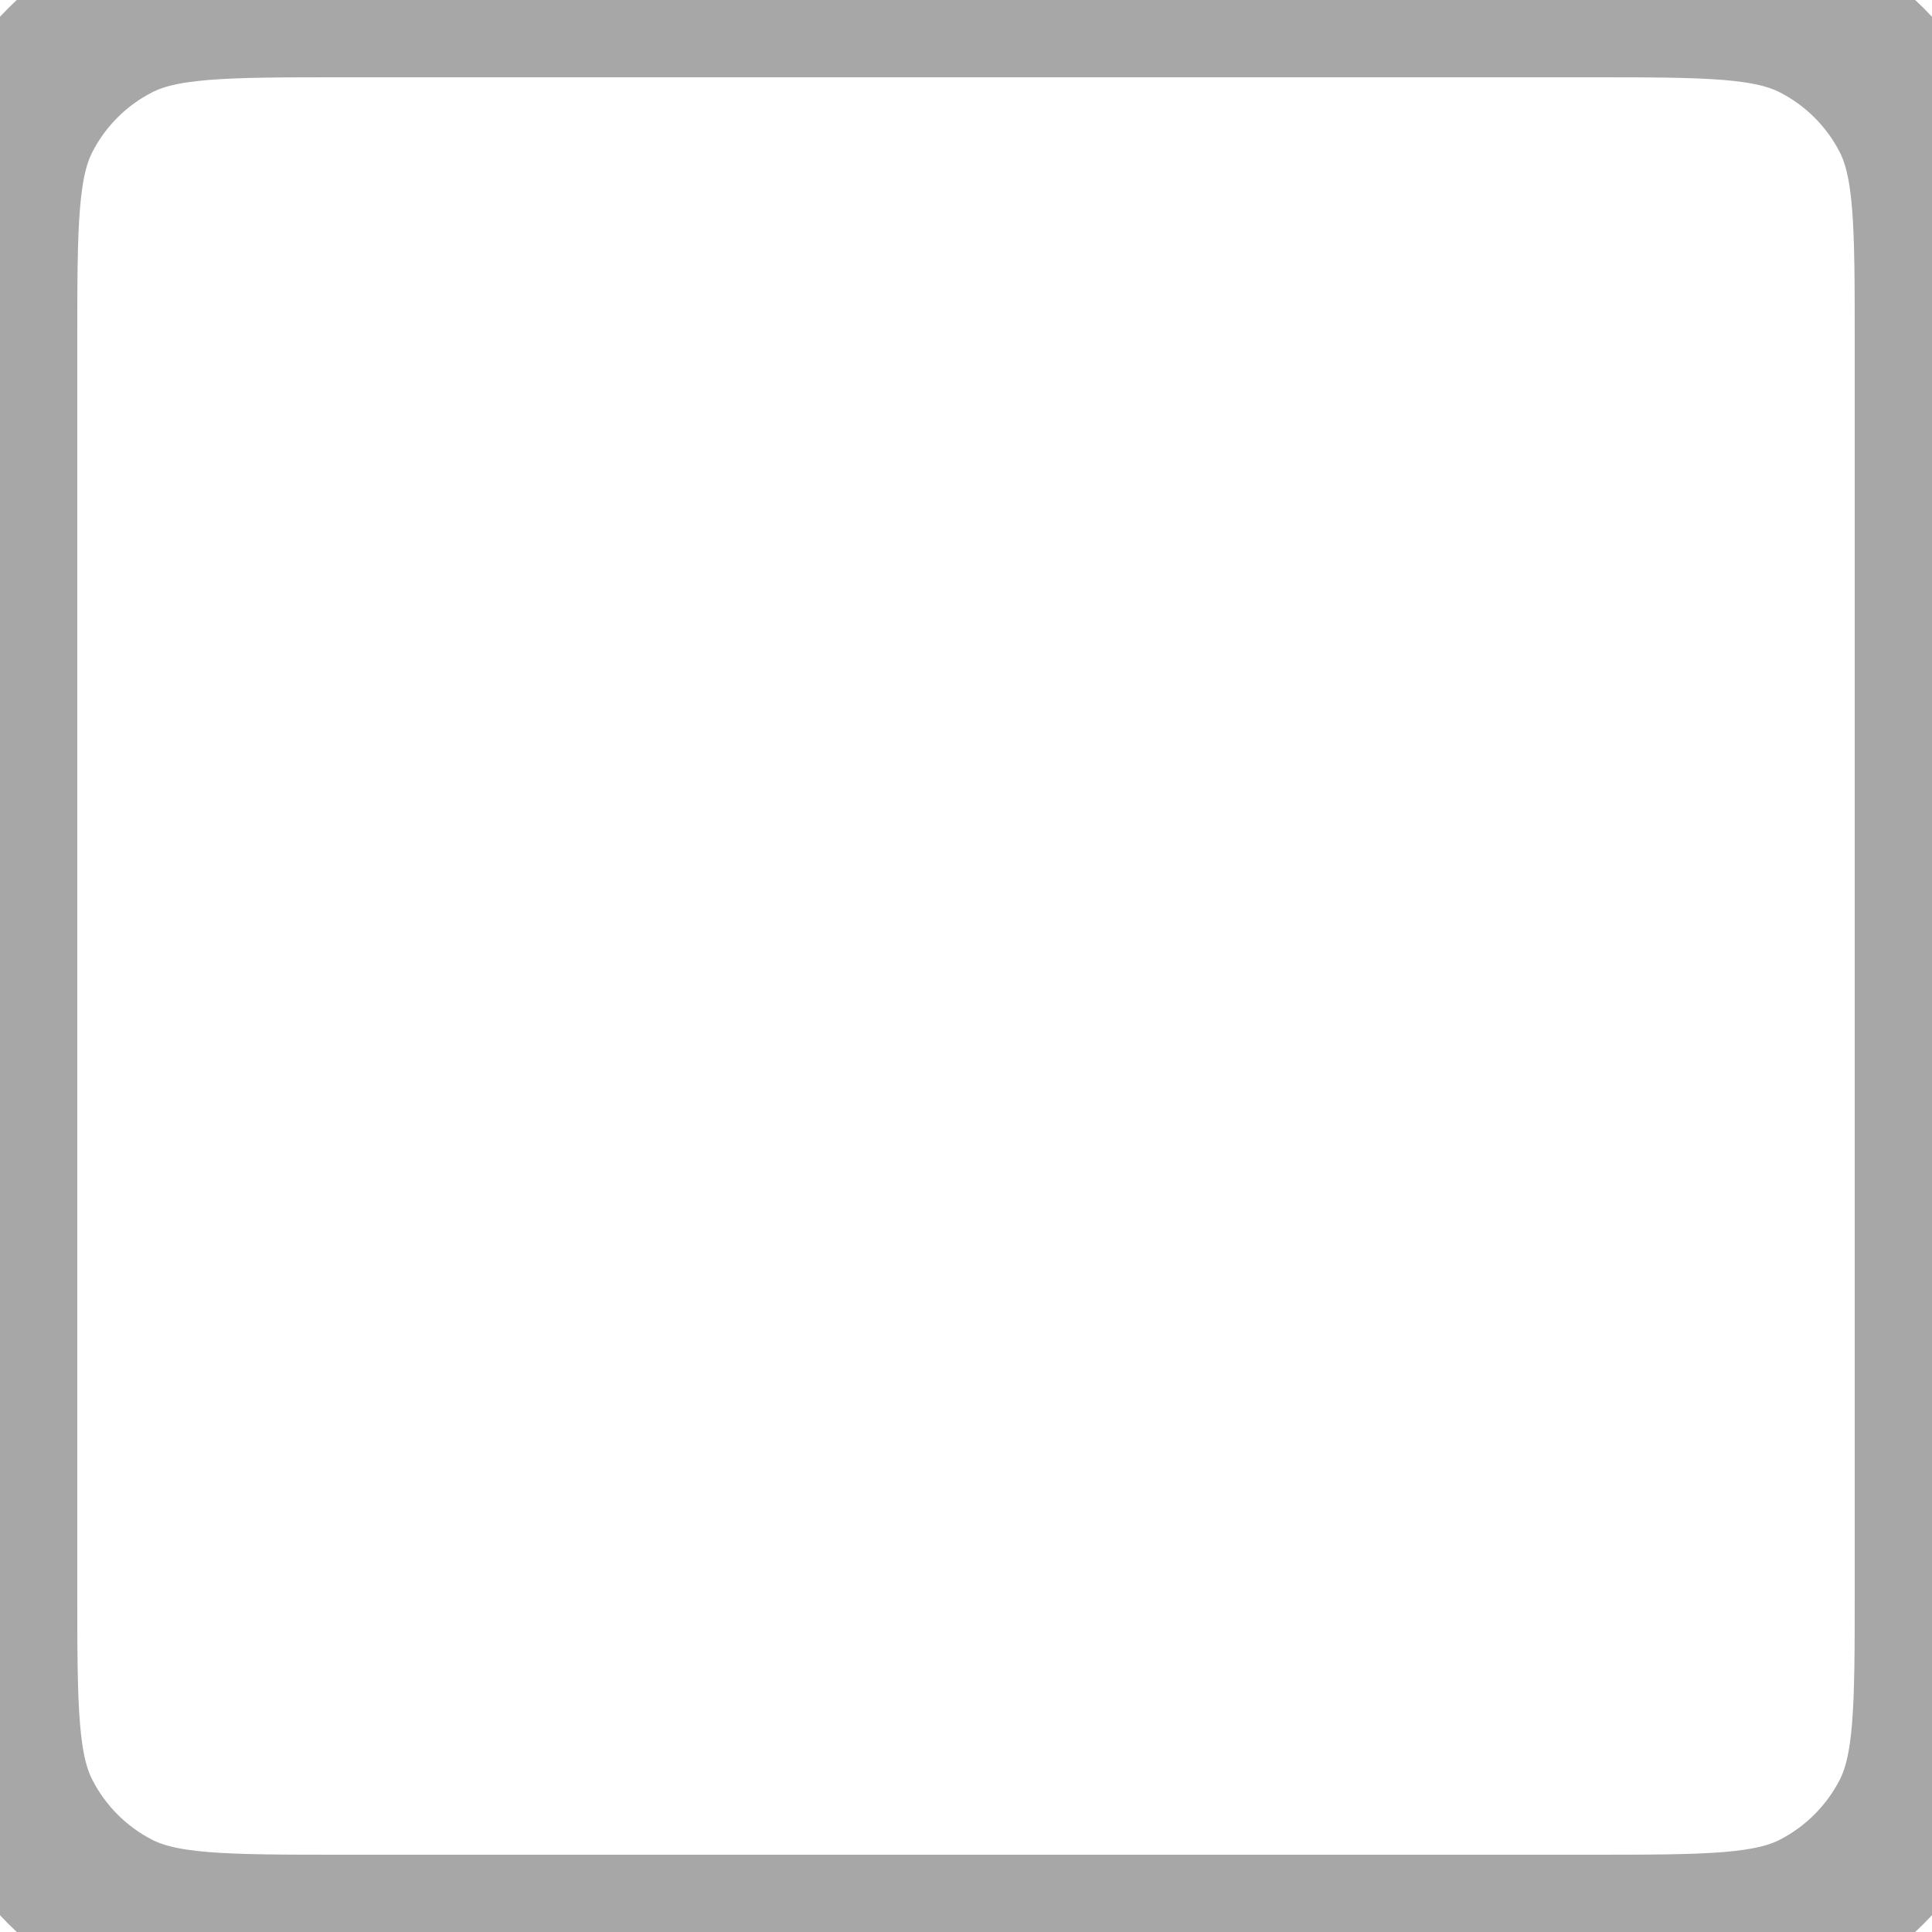
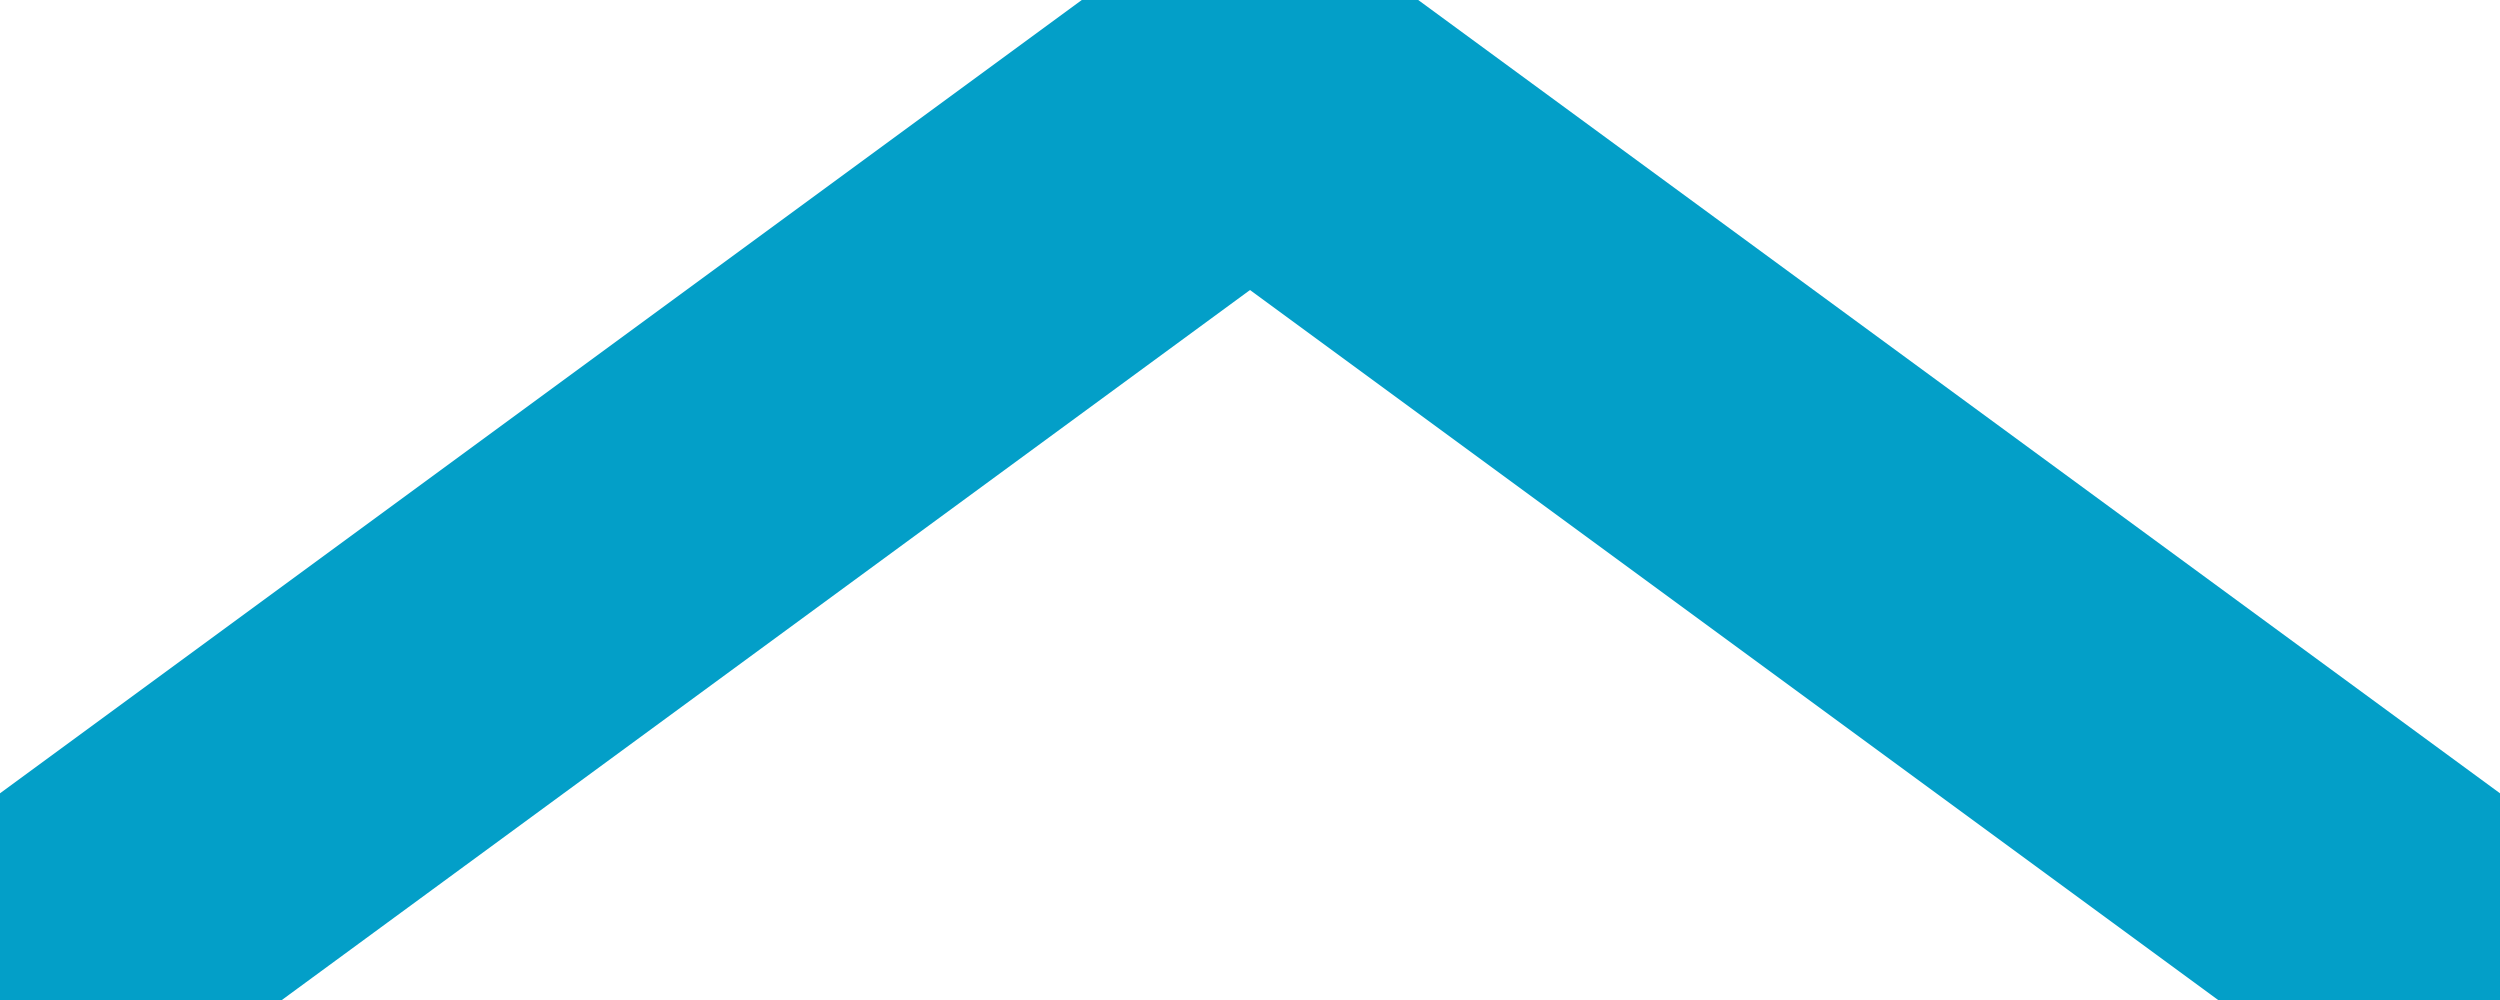
- <svg xmlns="http://www.w3.org/2000/svg" width="25" height="25" viewBox="0 0 25 25" fill="none">
-   <path d="M0 4.445V20.556C0 22.111 0 22.888 0.303 23.483C0.569 24.005 0.994 24.431 1.516 24.698C2.11 25 2.887 25 4.44 25H20.56C22.113 25 22.889 25 23.483 24.698C24.005 24.431 24.431 24.005 24.698 23.483C25 22.889 25 22.113 25 20.56V4.44C25 2.887 25 2.11 24.698 1.516C24.431 0.994 24.005 0.569 23.483 0.303C22.888 0 22.111 0 20.556 0H4.445C2.889 0 2.111 0 1.516 0.303C0.994 0.569 0.569 0.994 0.303 1.516C0 2.111 0 2.889 0 4.445Z" stroke="#898989" stroke-opacity="0.75" stroke-width="2" stroke-linecap="round" stroke-linejoin="round" />
+ <svg xmlns="http://www.w3.org/2000/svg" width="15" height="6" viewBox="0 0 15 6" fill="none">
+   <path d="M15 6L7.5 0.5L0 6" stroke="#039FC8" stroke-width="2" stroke-linecap="round" stroke-linejoin="round" />
</svg>
